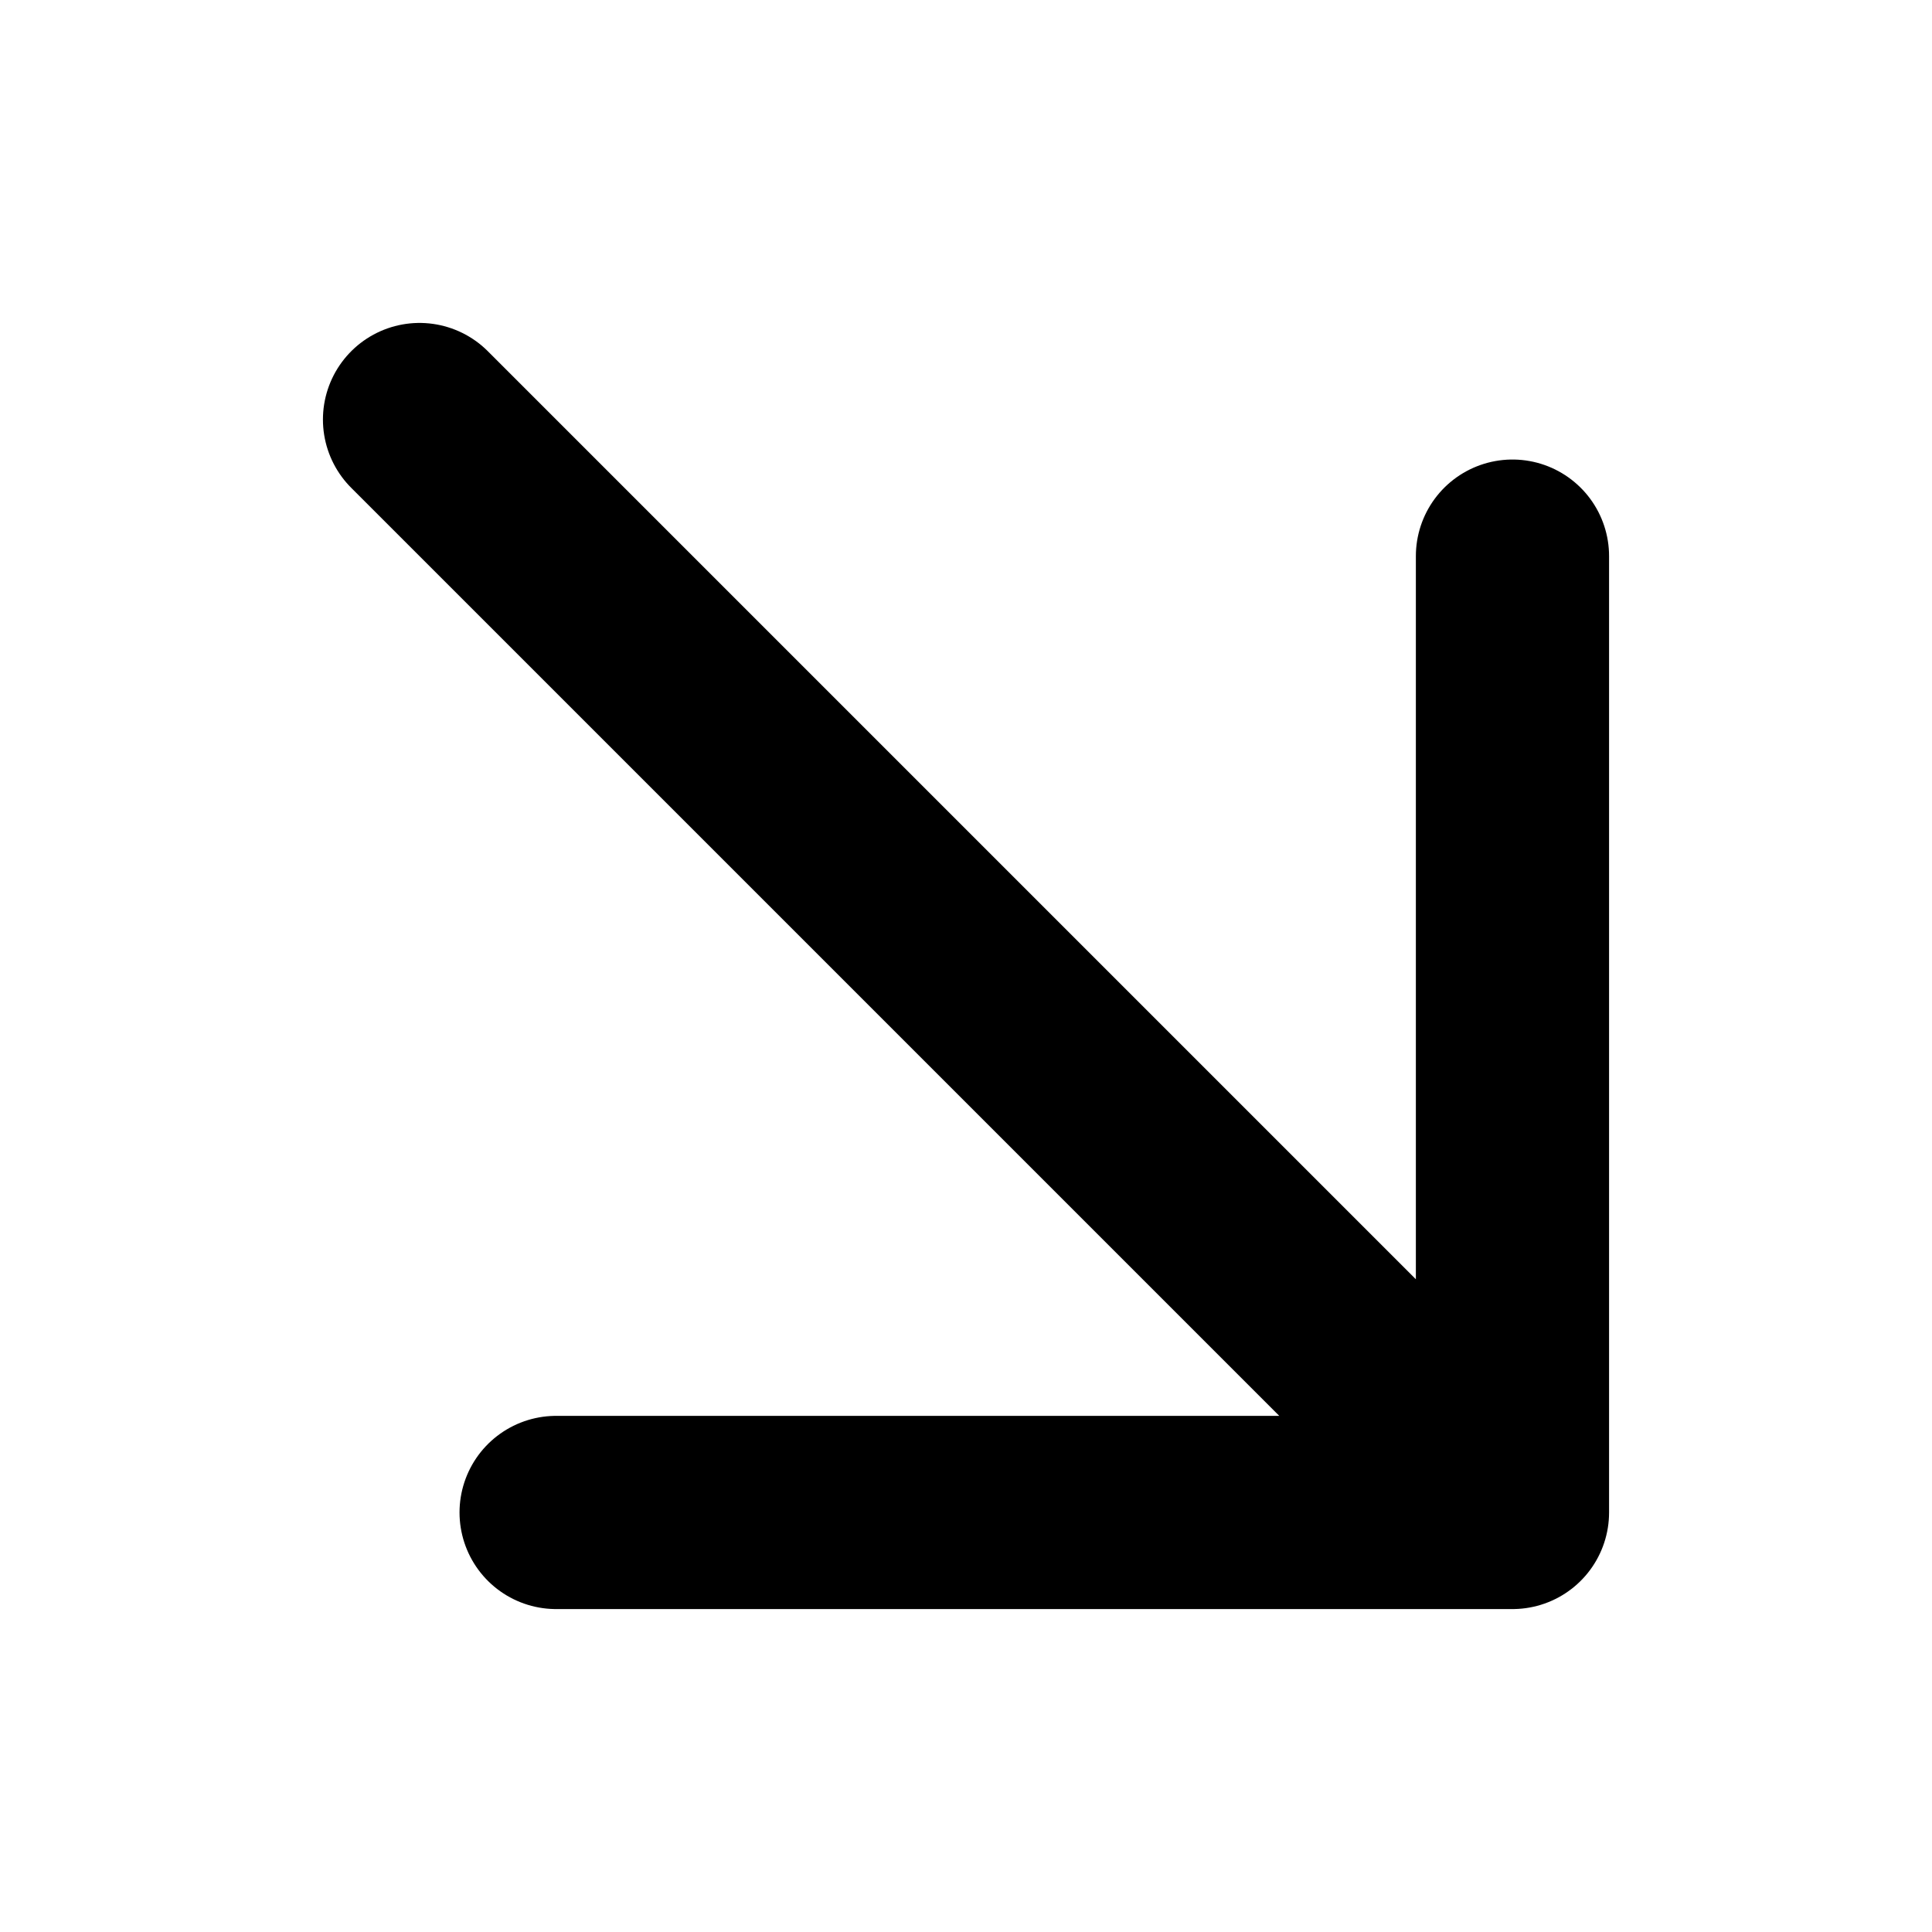
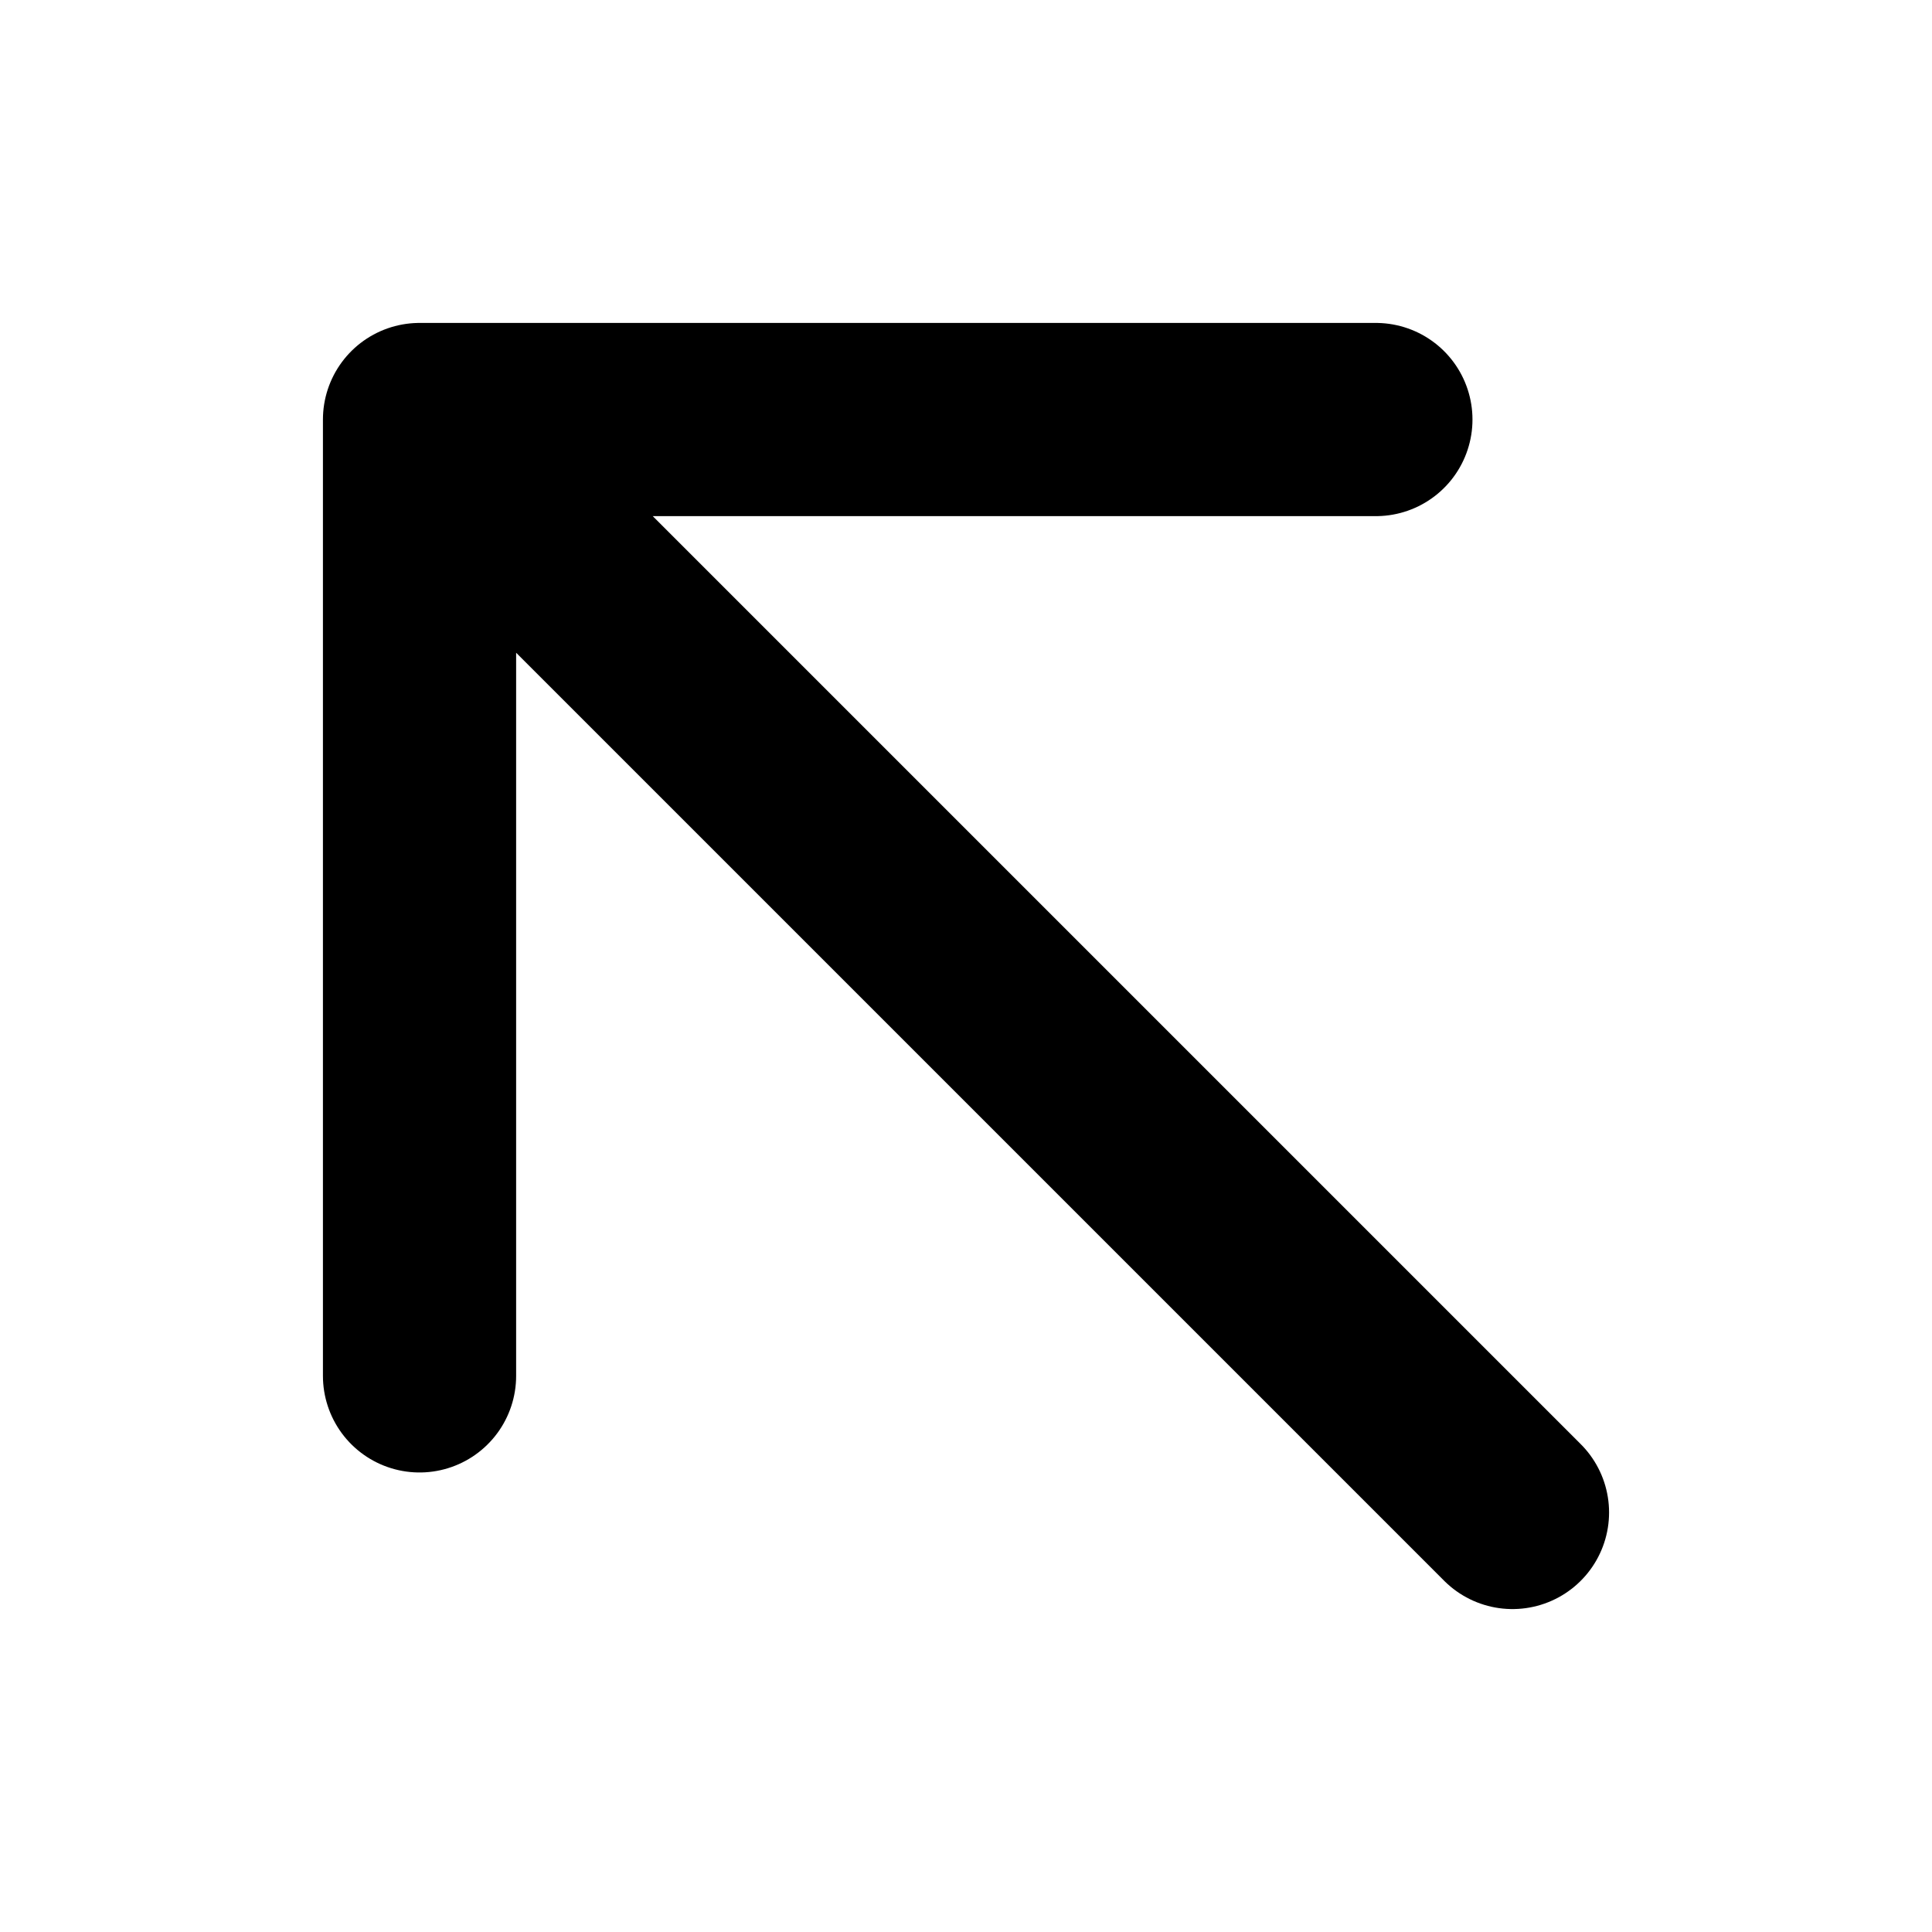
<svg xmlns="http://www.w3.org/2000/svg" width="20" height="20" fill="none" viewBox="0 0 20 20">
-   <path stroke="currentColor" stroke-linecap="round" stroke-linejoin="round" stroke-width="2" d="M4.343 4.343l11.314 11.314m0 0h-9.9m9.9 0v-9.9" />
+   <path stroke="currentColor" stroke-linecap="round" stroke-linejoin="round" stroke-width="2" d="M15.657 15.657L4.343 4.343m0 0h9.9m-9.9 0v9.9" />
</svg>
